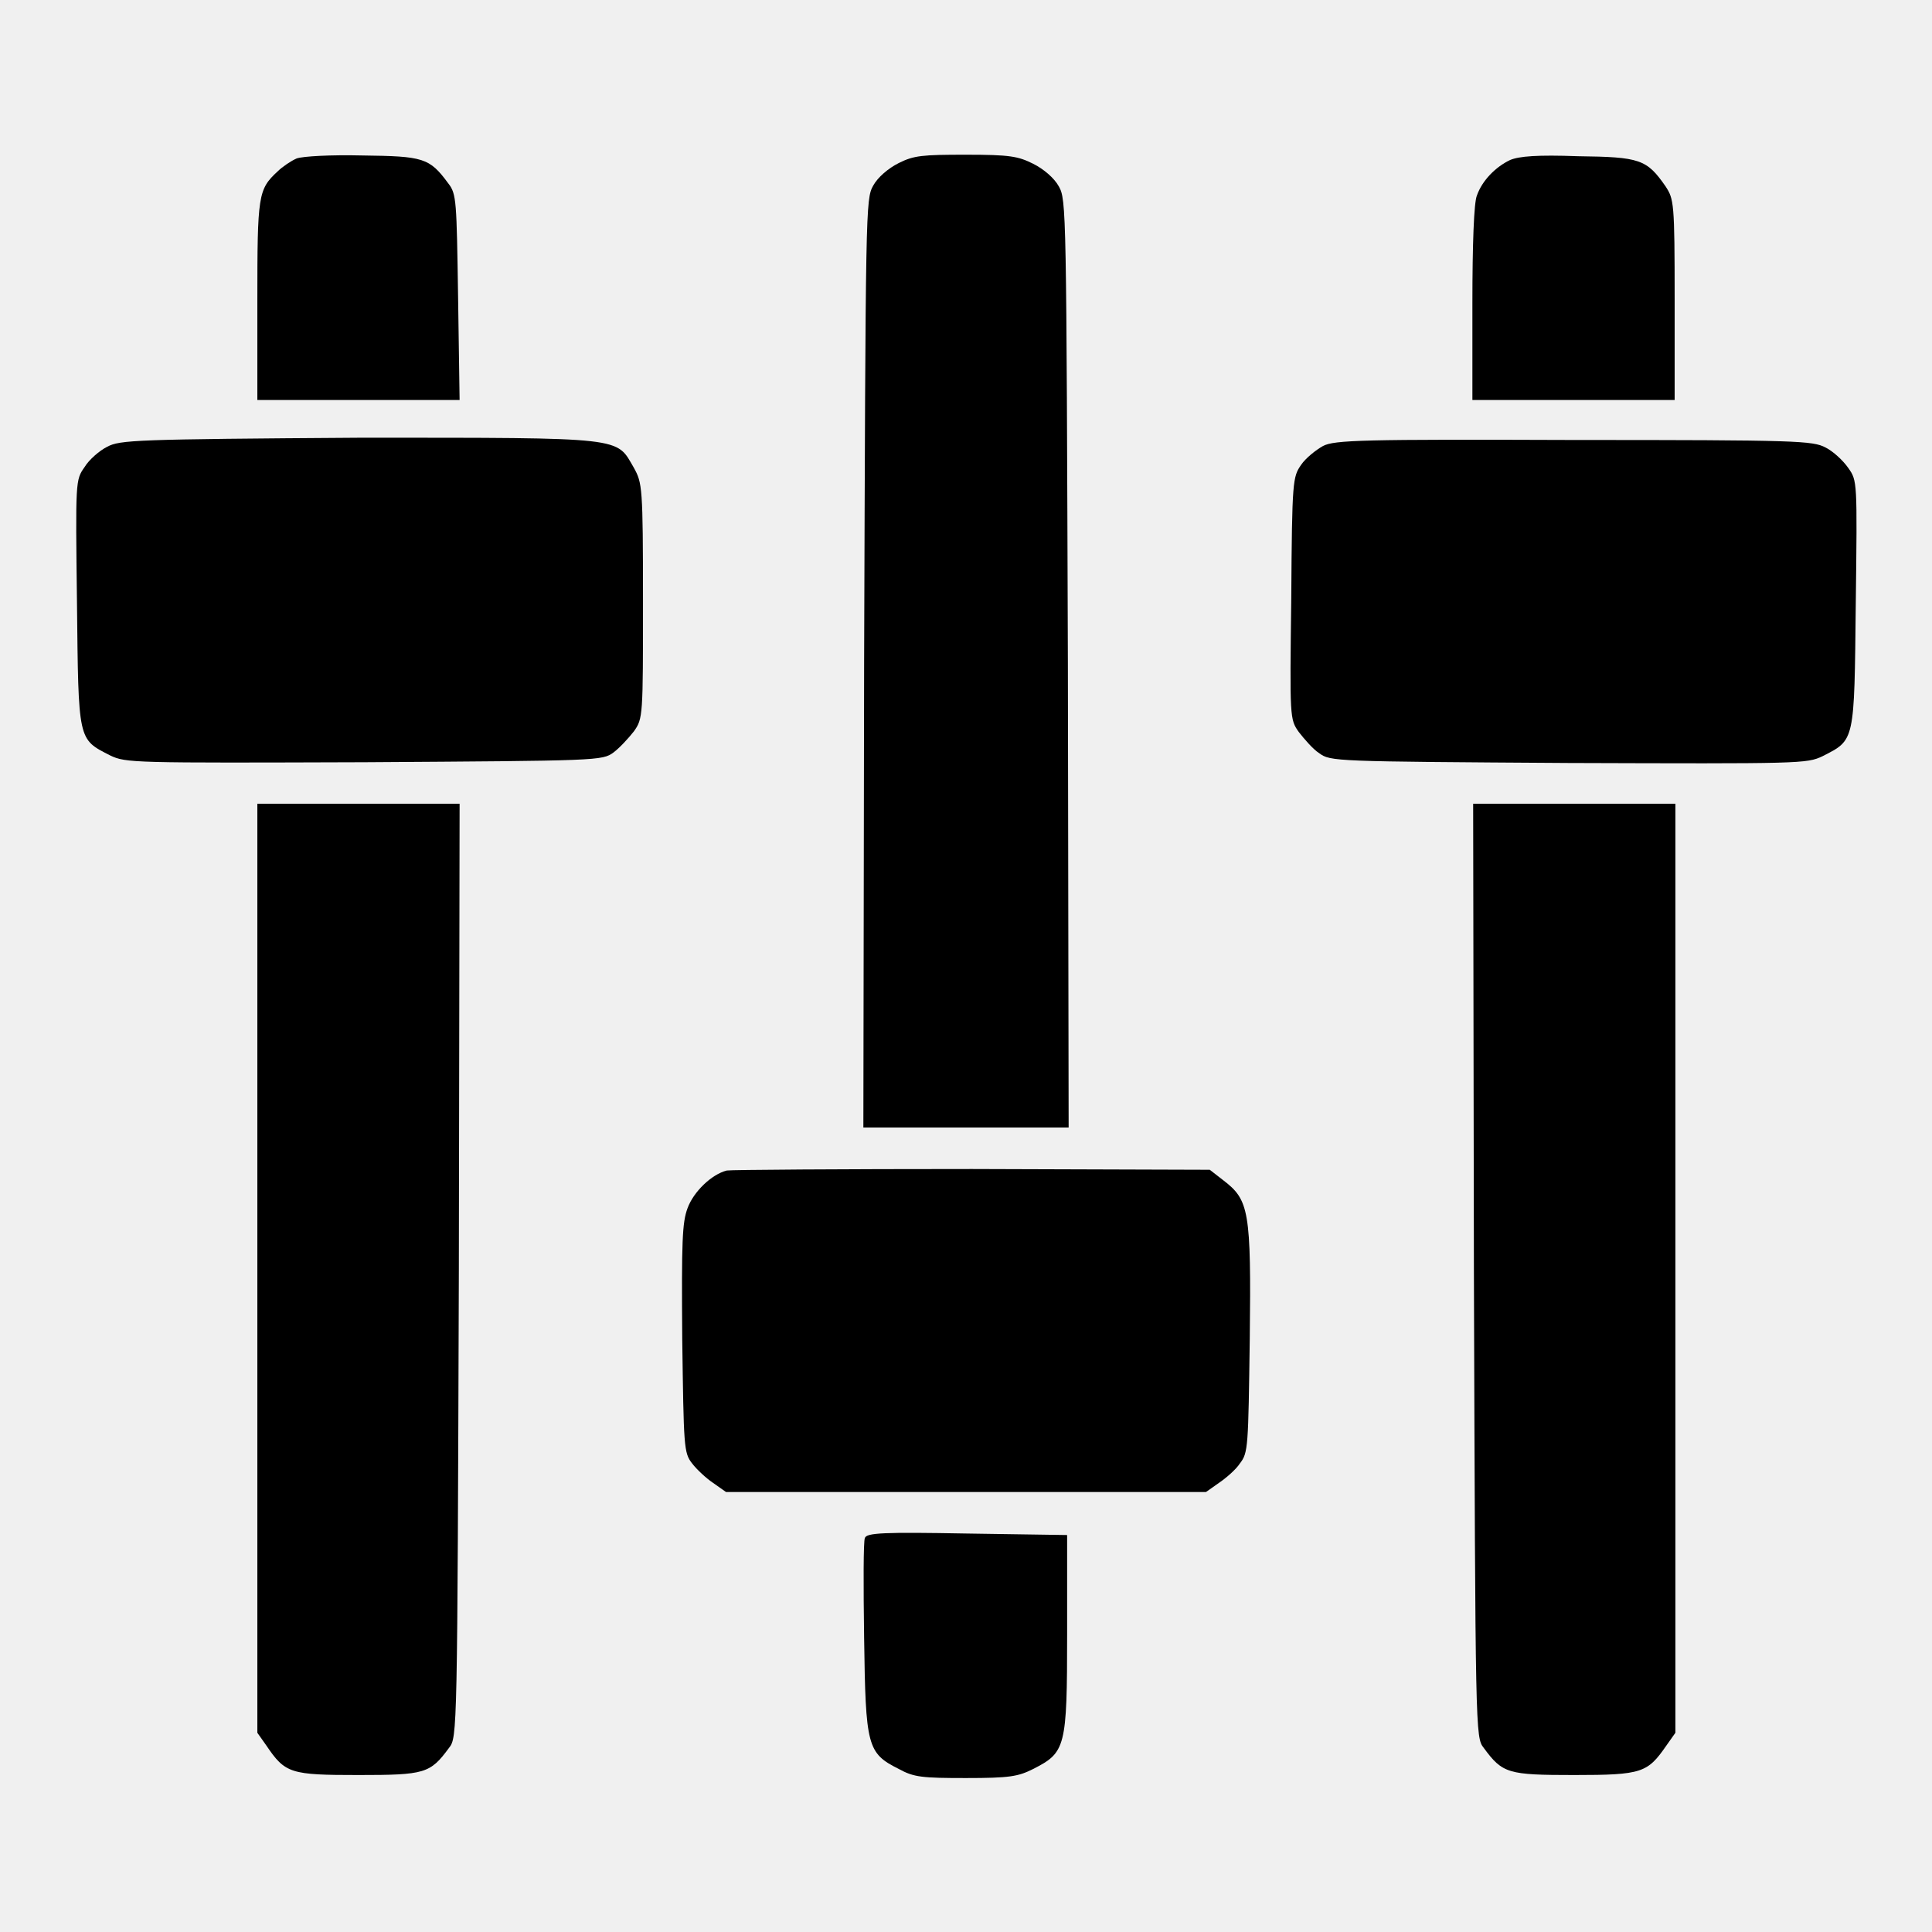
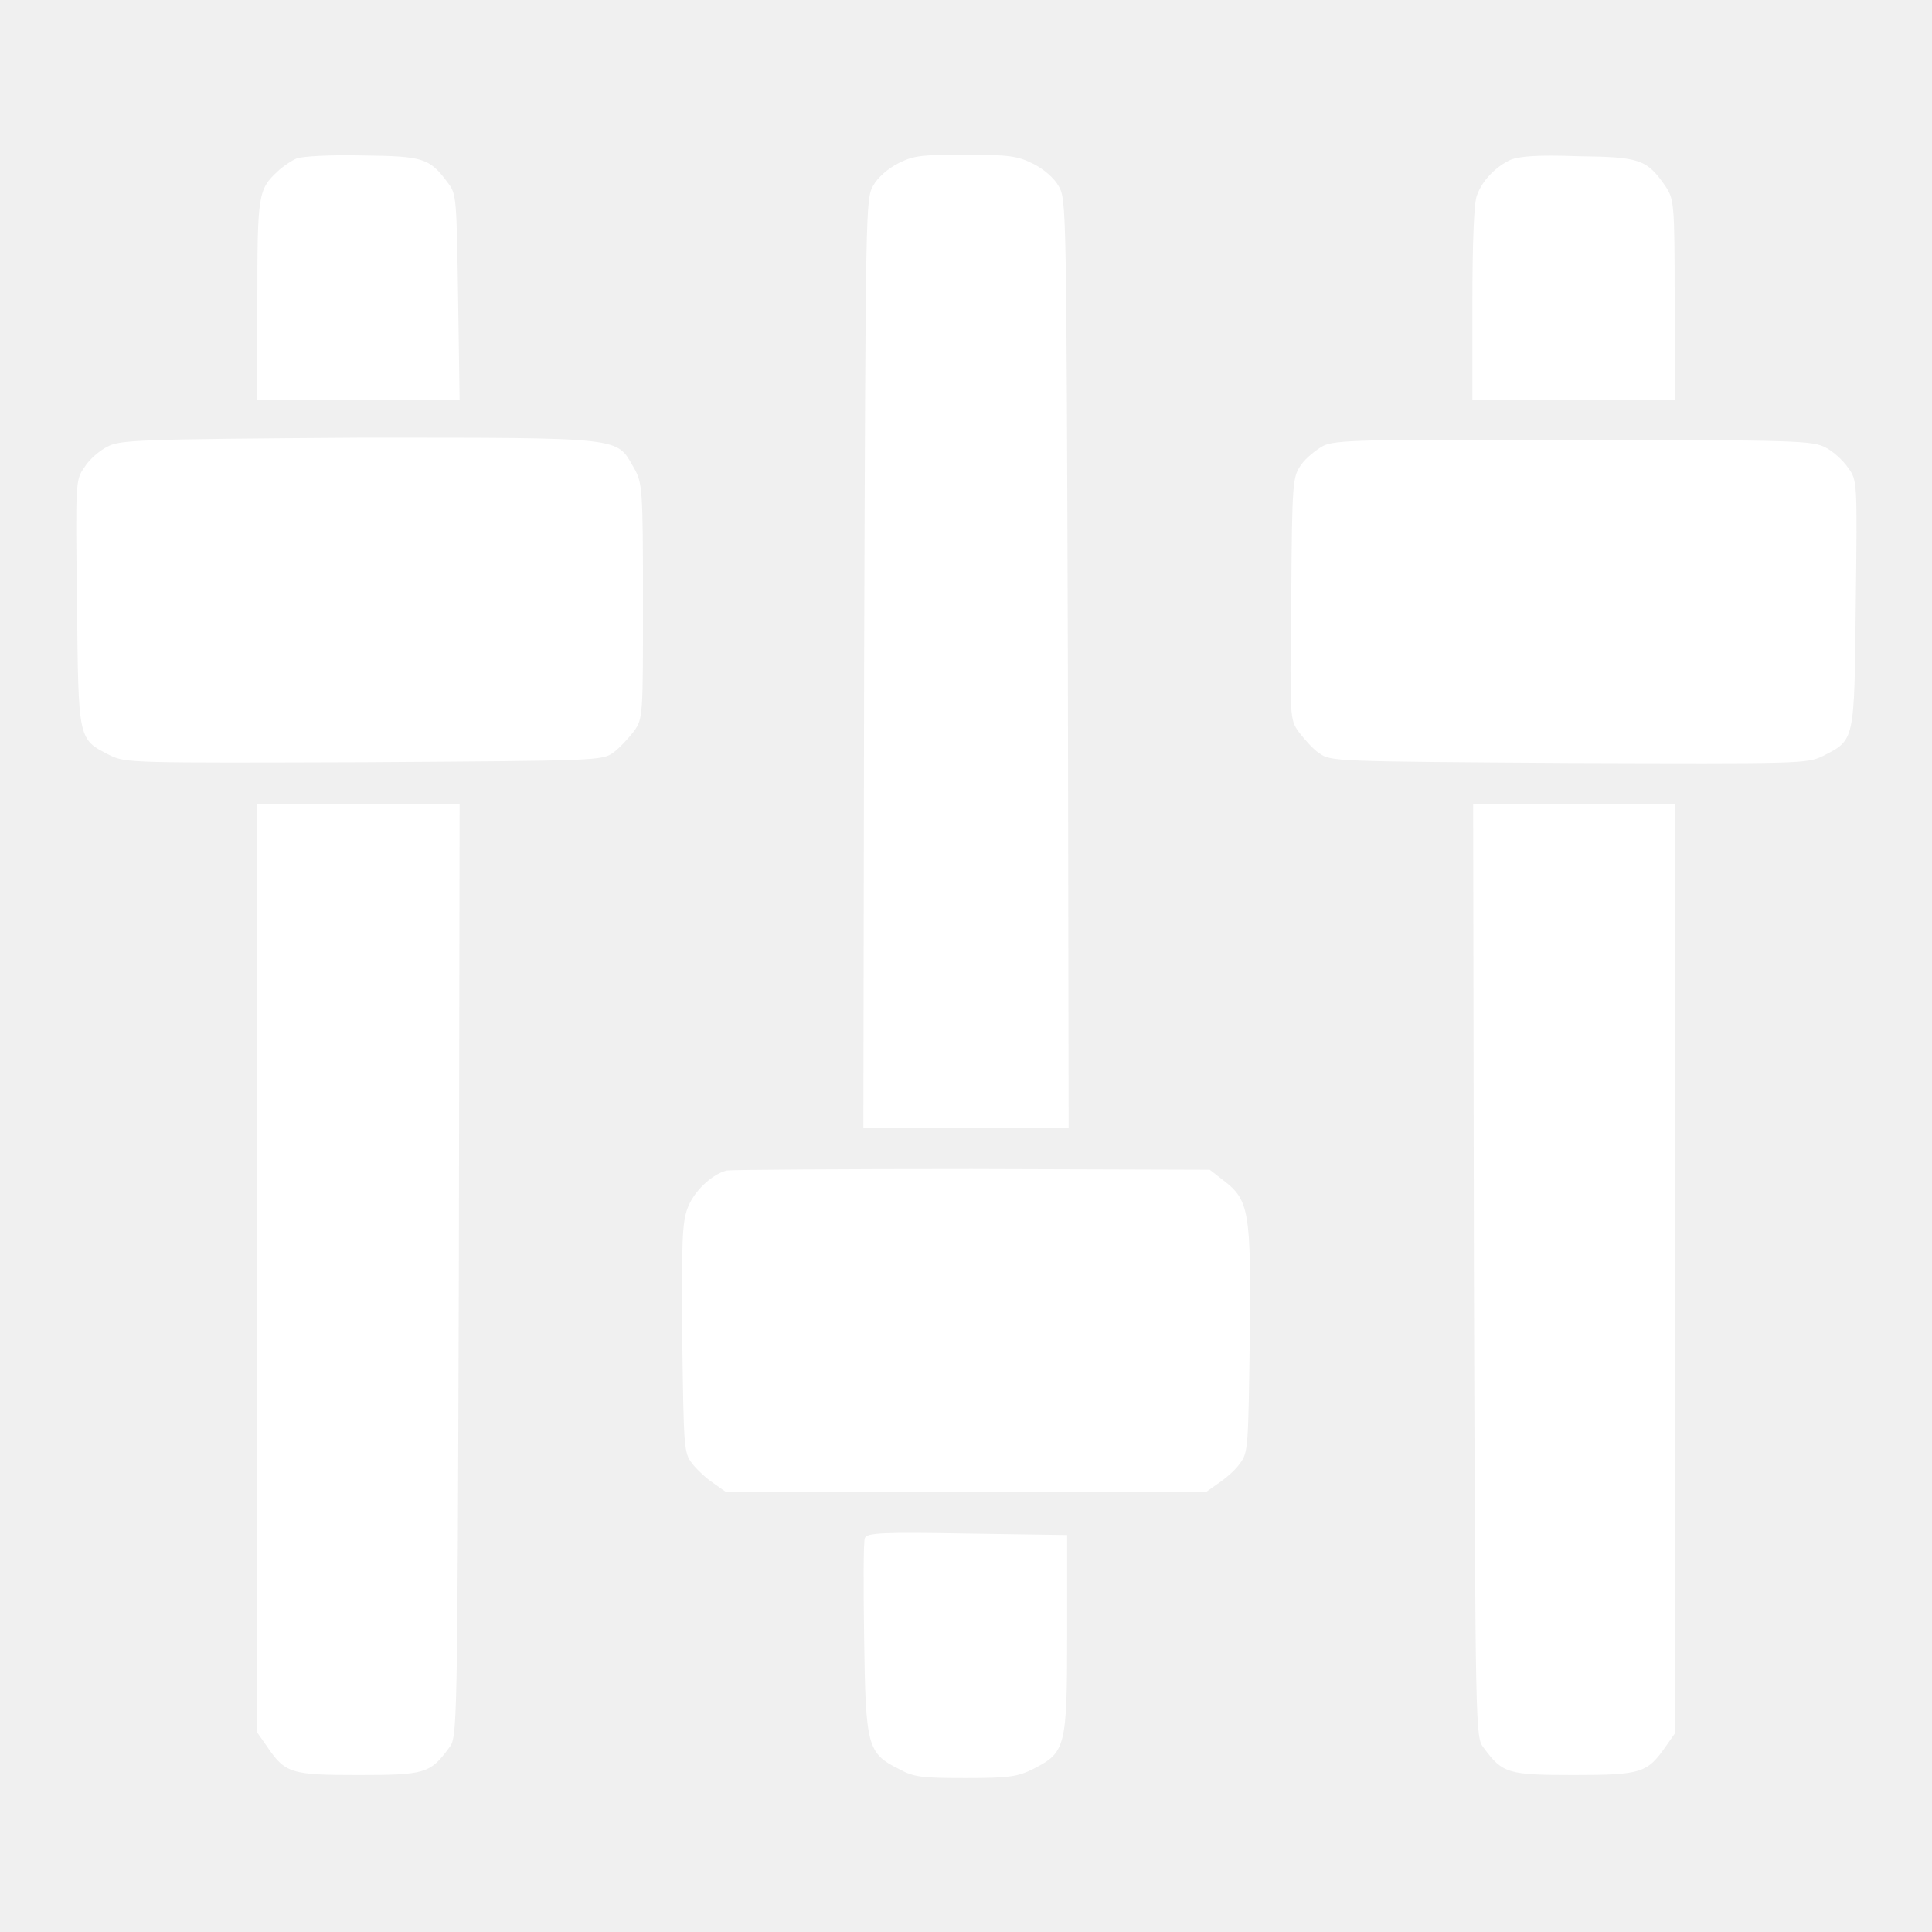
<svg xmlns="http://www.w3.org/2000/svg" version="1.1" x="0px" y="0px" viewBox="0 0 256 256" enable-background="new 0 0 256 256" xml:space="preserve">
  <g>
    <g>
      <g>
-         <path fill="#000000" d="M39.3,21c-0.7,0.3-1.9,1.1-2.5,1.7c-2.6,2.4-2.7,3.1-2.7,17.2V53h13.4h13.4l-0.2-13.6c-0.2-12.8-0.2-13.7-1.3-15.1c-2.5-3.4-3.3-3.6-11.4-3.7C43.9,20.5,40.1,20.7,39.3,21z" />
-         <path fill="#000000" d="M119.1,21.6c-1.4,0.7-2.8,1.9-3.4,3c-1,1.8-1,2.7-1.2,63.3l-0.1,61.5H128h13.6L141.5,88c-0.2-60.6-0.2-61.5-1.2-63.3c-0.6-1.1-2-2.3-3.4-3c-2-1-3.1-1.2-8.9-1.2S121.1,20.6,119.1,21.6z" />
-         <path fill="#000000" d="M200.1,21.2c-1.9,0.9-3.7,2.7-4.4,4.7c-0.4,0.9-0.6,6.5-0.6,14.3V53h13.4h13.4V39.7c0-12.9-0.1-13.3-1.2-15c-2.5-3.6-3.4-3.9-11.6-4C203.7,20.5,201.3,20.7,200.1,21.2z" />
-         <path fill="#000000" d="M14.2,59.2c-1,0.5-2.4,1.7-3,2.7c-1.2,1.7-1.2,1.8-1,18c0.2,18.4,0.1,18,4.4,20.2c2.1,1,2.9,1,33.7,0.9c31.1-0.2,31.5-0.2,33-1.3c0.8-0.6,2-1.9,2.7-2.8c1.2-1.7,1.2-2,1.2-17.3c0-15.1-0.1-15.6-1.2-17.6c-2.4-4.1-0.8-4-36.3-4C17.8,58.2,15.9,58.3,14.2,59.2z" />
-         <path fill="#000000" d="M175.3,59.1c-0.9,0.5-2.3,1.6-2.9,2.5c-1.1,1.6-1.2,2-1.3,17.6c-0.2,16-0.2,16.1,1,17.8c0.7,0.9,1.9,2.3,2.7,2.8c1.5,1.1,1.9,1.1,33,1.3c30.8,0.1,31.6,0.1,33.7-0.9c4.3-2.2,4.2-1.8,4.4-20.2c0.2-16.3,0.2-16.3-1-18c-0.7-1-2-2.2-3-2.7c-1.7-0.9-3.7-1-33.3-1C180.6,58.2,176.8,58.3,175.3,59.1z" />
-         <path fill="#000000" d="M34.1,168.1v61.5l1.2,1.7c2.5,3.7,3.2,3.9,12.2,3.9c8.8,0,9.5-0.2,12-3.6c1.1-1.4,1.1-1.7,1.3-63.3l0.1-61.8H47.5H34.1V168.1z" />
-         <path fill="#000000" d="M195.3,168.3c0.2,61.6,0.2,61.9,1.3,63.3c2.5,3.4,3.2,3.6,12,3.6c9,0,9.7-0.3,12.2-3.9l1.2-1.7v-61.5v-61.6h-13.4h-13.4L195.3,168.3z" />
-         <path fill="#000000" d="M96.3,155.1c-2,0.5-4.4,2.8-5.2,5c-0.7,1.9-0.8,4.3-0.7,17.3c0.2,14.3,0.2,15.1,1.3,16.5c0.6,0.8,1.9,2,2.8,2.6l1.7,1.2H128h31.8l1.7-1.2c0.9-0.6,2.3-1.8,2.8-2.6c1.1-1.4,1.1-2.2,1.3-16.5c0.2-17-0.1-18.4-3.5-21l-1.8-1.4l-31.5-0.1C111.5,154.9,96.8,155,96.3,155.1z" />
-         <path fill="#000000" d="M114.6,203.8c-0.2,0.4-0.2,6.3-0.1,13.2c0.2,14.4,0.4,15.3,4.6,17.4c2,1.1,3.1,1.2,8.9,1.2c5.8,0,6.9-0.2,8.9-1.2c4.3-2.2,4.5-2.8,4.5-17.9v-13.1l-13.3-0.2C117.1,203,114.8,203.1,114.6,203.8z" />
+         <path fill="#FFFFFF" d="M39.3,21c-0.7,0.3-1.9,1.1-2.5,1.7c-2.6,2.4-2.7,3.1-2.7,17.2V53h13.4h13.4l-0.2-13.6c-0.2-12.8-0.2-13.7-1.3-15.1c-2.5-3.4-3.3-3.6-11.4-3.7C43.9,20.5,40.1,20.7,39.3,21z" />
+         <path fill="#FFFFFF" d="M119.1,21.6c-1.4,0.7-2.8,1.9-3.4,3c-1,1.8-1,2.7-1.2,63.3l-0.1,61.5H128h13.6L141.5,88c-0.2-60.6-0.2-61.5-1.2-63.3c-0.6-1.1-2-2.3-3.4-3c-2-1-3.1-1.2-8.9-1.2S121.1,20.6,119.1,21.6z" />
+         <path fill="#FFFFFF" d="M200.1,21.2c-1.9,0.9-3.7,2.7-4.4,4.7c-0.4,0.9-0.6,6.5-0.6,14.3V53h13.4h13.4V39.7c0-12.9-0.1-13.3-1.2-15c-2.5-3.6-3.4-3.9-11.6-4C203.7,20.5,201.3,20.7,200.1,21.2z" />
+         <path fill="#FFFFFF" d="M14.2,59.2c-1,0.5-2.4,1.7-3,2.7c-1.2,1.7-1.2,1.8-1,18c0.2,18.4,0.1,18,4.4,20.2c2.1,1,2.9,1,33.7,0.9c31.1-0.2,31.5-0.2,33-1.3c0.8-0.6,2-1.9,2.7-2.8c1.2-1.7,1.2-2,1.2-17.3c0-15.1-0.1-15.6-1.2-17.6c-2.4-4.1-0.8-4-36.3-4C17.8,58.2,15.9,58.3,14.2,59.2z" />
+         <path fill="#FFFFFF" d="M175.3,59.1c-0.9,0.5-2.3,1.6-2.9,2.5c-1.1,1.6-1.2,2-1.3,17.6c-0.2,16-0.2,16.1,1,17.8c0.7,0.9,1.9,2.3,2.7,2.8c1.5,1.1,1.9,1.1,33,1.3c30.8,0.1,31.6,0.1,33.7-0.9c4.3-2.2,4.2-1.8,4.4-20.2c0.2-16.3,0.2-16.3-1-18c-0.7-1-2-2.2-3-2.7c-1.7-0.9-3.7-1-33.3-1C180.6,58.2,176.8,58.3,175.3,59.1z" />
+         <path fill="#FFFFFF" d="M34.1,168.1v61.5l1.2,1.7c2.5,3.7,3.2,3.9,12.2,3.9c8.8,0,9.5-0.2,12-3.6c1.1-1.4,1.1-1.7,1.3-63.3l0.1-61.8H47.5H34.1V168.1z" />
+         <path fill="#FFFFFF" d="M195.3,168.3c0.2,61.6,0.2,61.9,1.3,63.3c2.5,3.4,3.2,3.6,12,3.6c9,0,9.7-0.3,12.2-3.9l1.2-1.7v-61.5v-61.6h-13.4h-13.4L195.3,168.3z" />
+         <path fill="#FFFFFF" d="M96.3,155.1c-2,0.5-4.4,2.8-5.2,5c-0.7,1.9-0.8,4.3-0.7,17.3c0.2,14.3,0.2,15.1,1.3,16.5c0.6,0.8,1.9,2,2.8,2.6l1.7,1.2H128h31.8l1.7-1.2c0.9-0.6,2.3-1.8,2.8-2.6c1.1-1.4,1.1-2.2,1.3-16.5c0.2-17-0.1-18.4-3.5-21l-1.8-1.4l-31.5-0.1C111.5,154.9,96.8,155,96.3,155.1z" />
+         <path fill="#FFFFFF" d="M114.6,203.8c-0.2,0.4-0.2,6.3-0.1,13.2c0.2,14.4,0.4,15.3,4.6,17.4c2,1.1,3.1,1.2,8.9,1.2c5.8,0,6.9-0.2,8.9-1.2c4.3-2.2,4.5-2.8,4.5-17.9v-13.1l-13.3-0.2C117.1,203,114.8,203.1,114.6,203.8z" />
      </g>
    </g>
  </g>
</svg>
